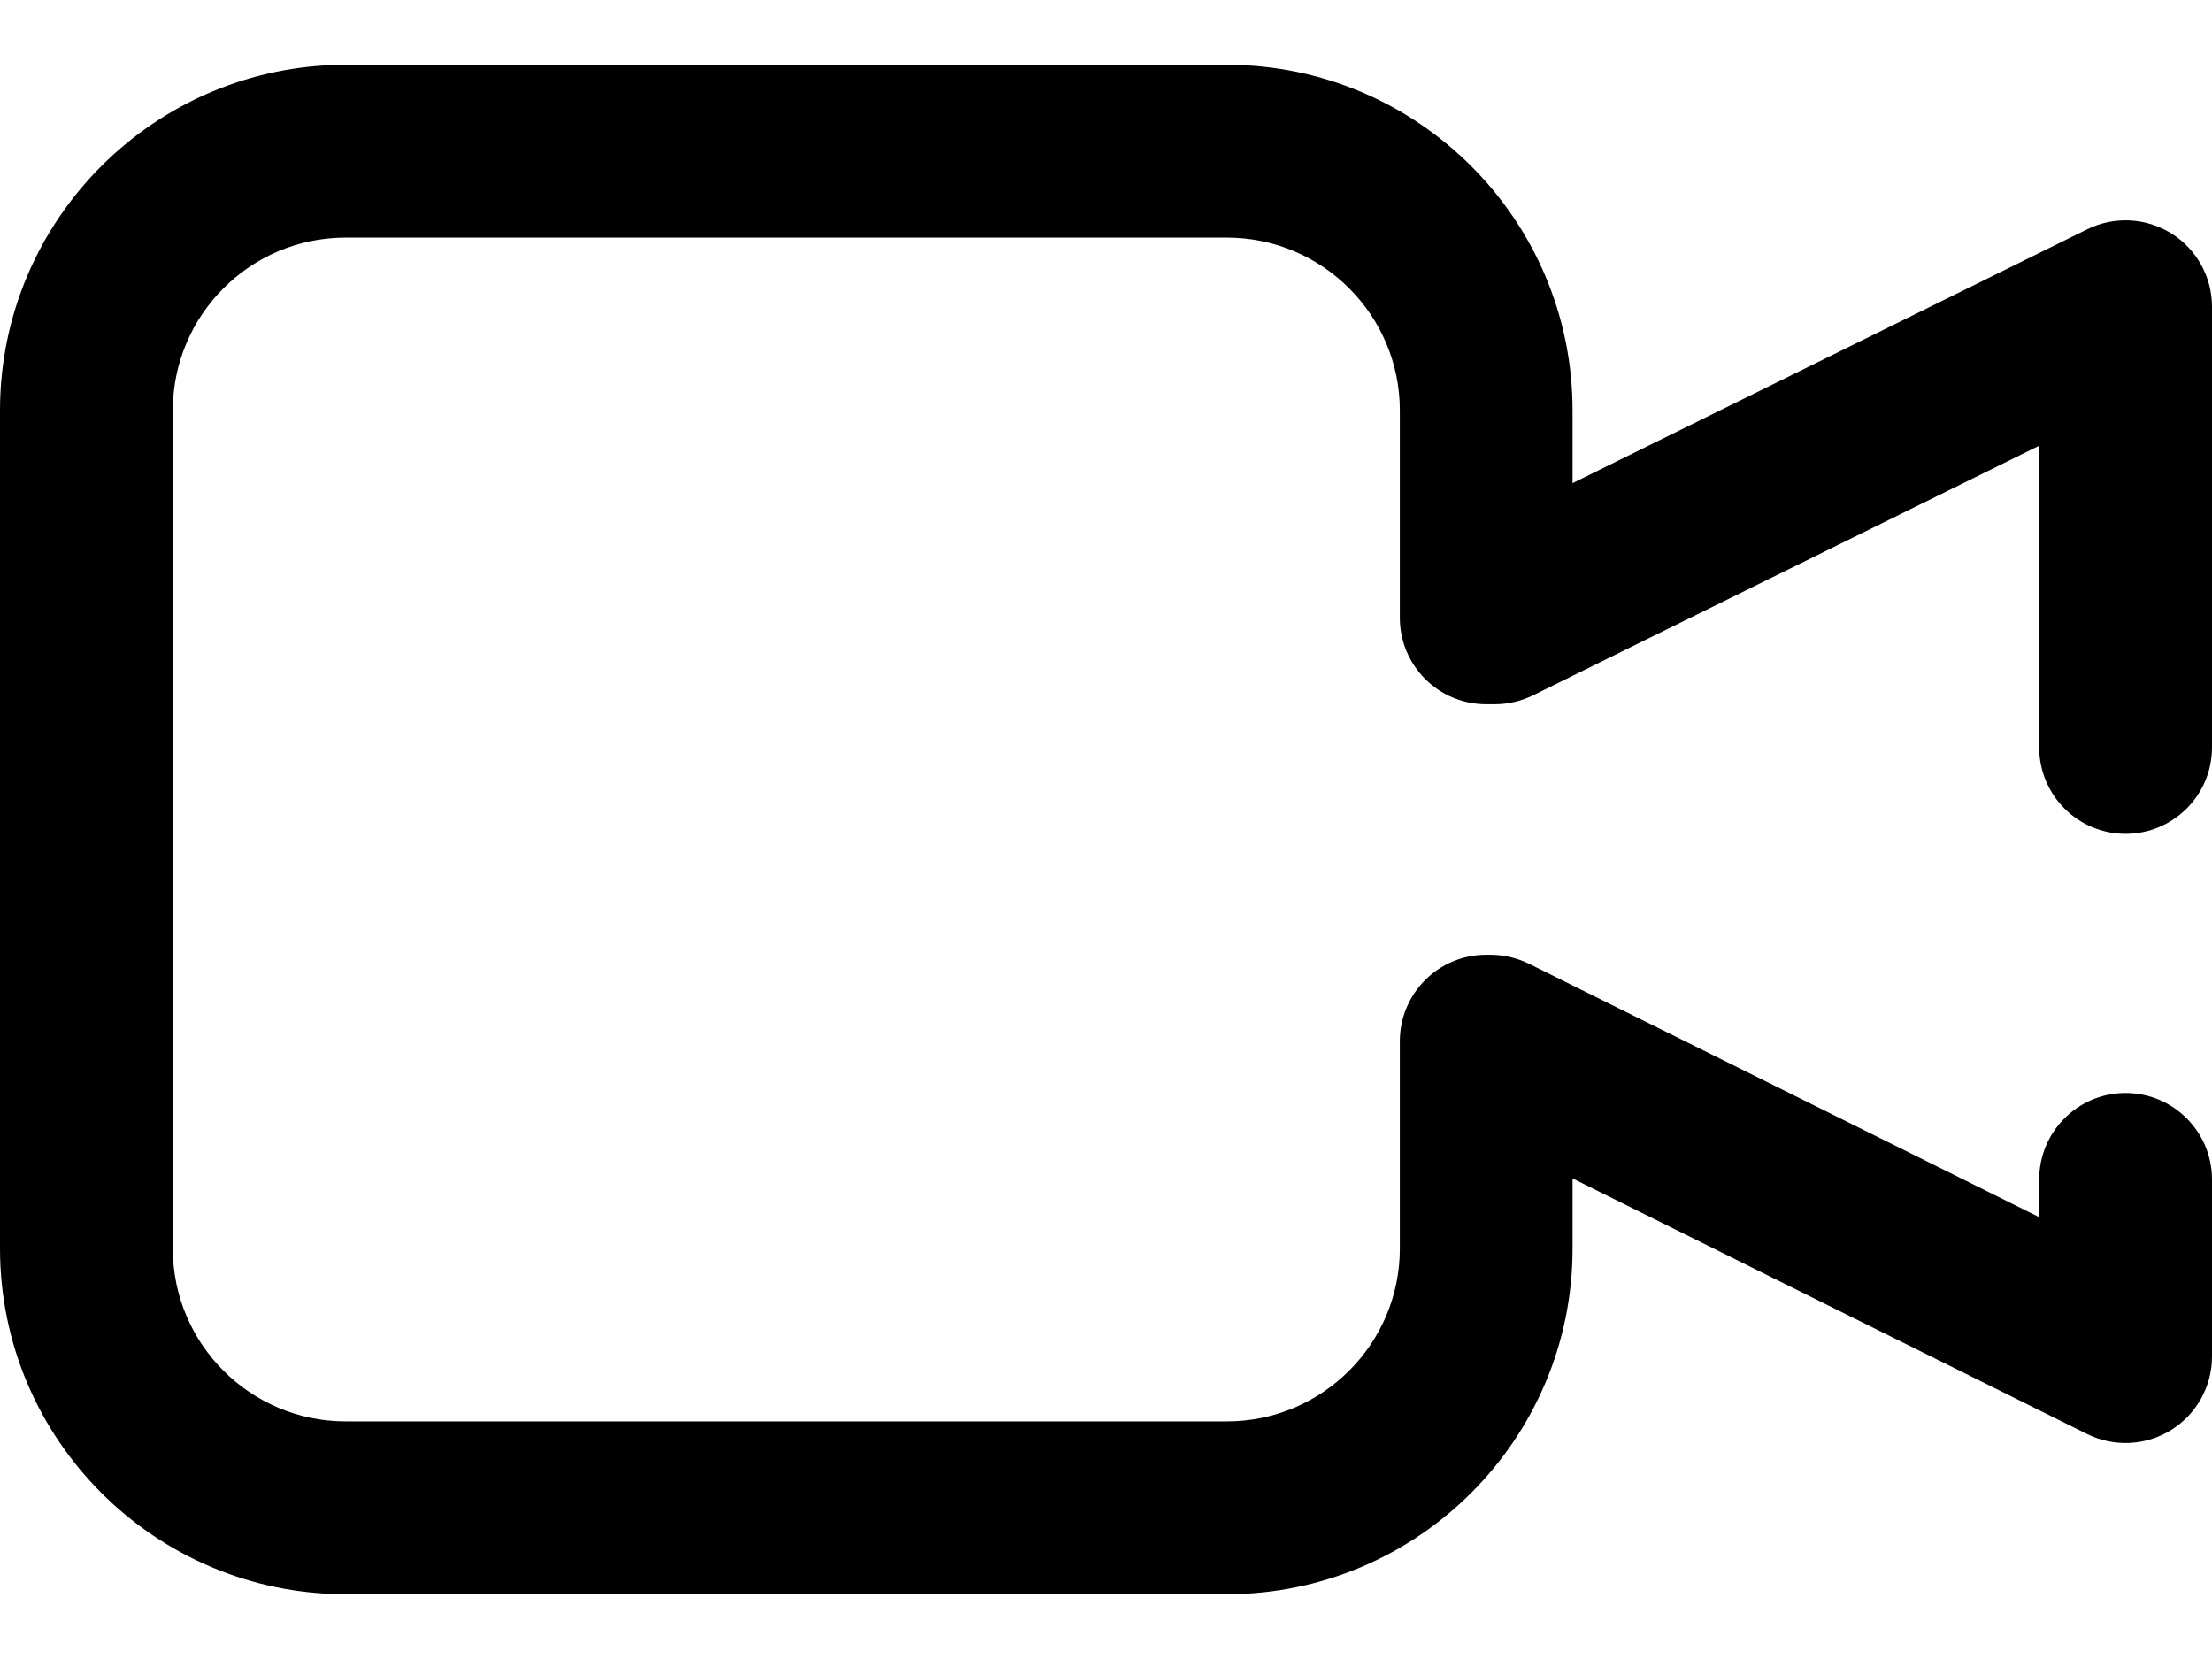
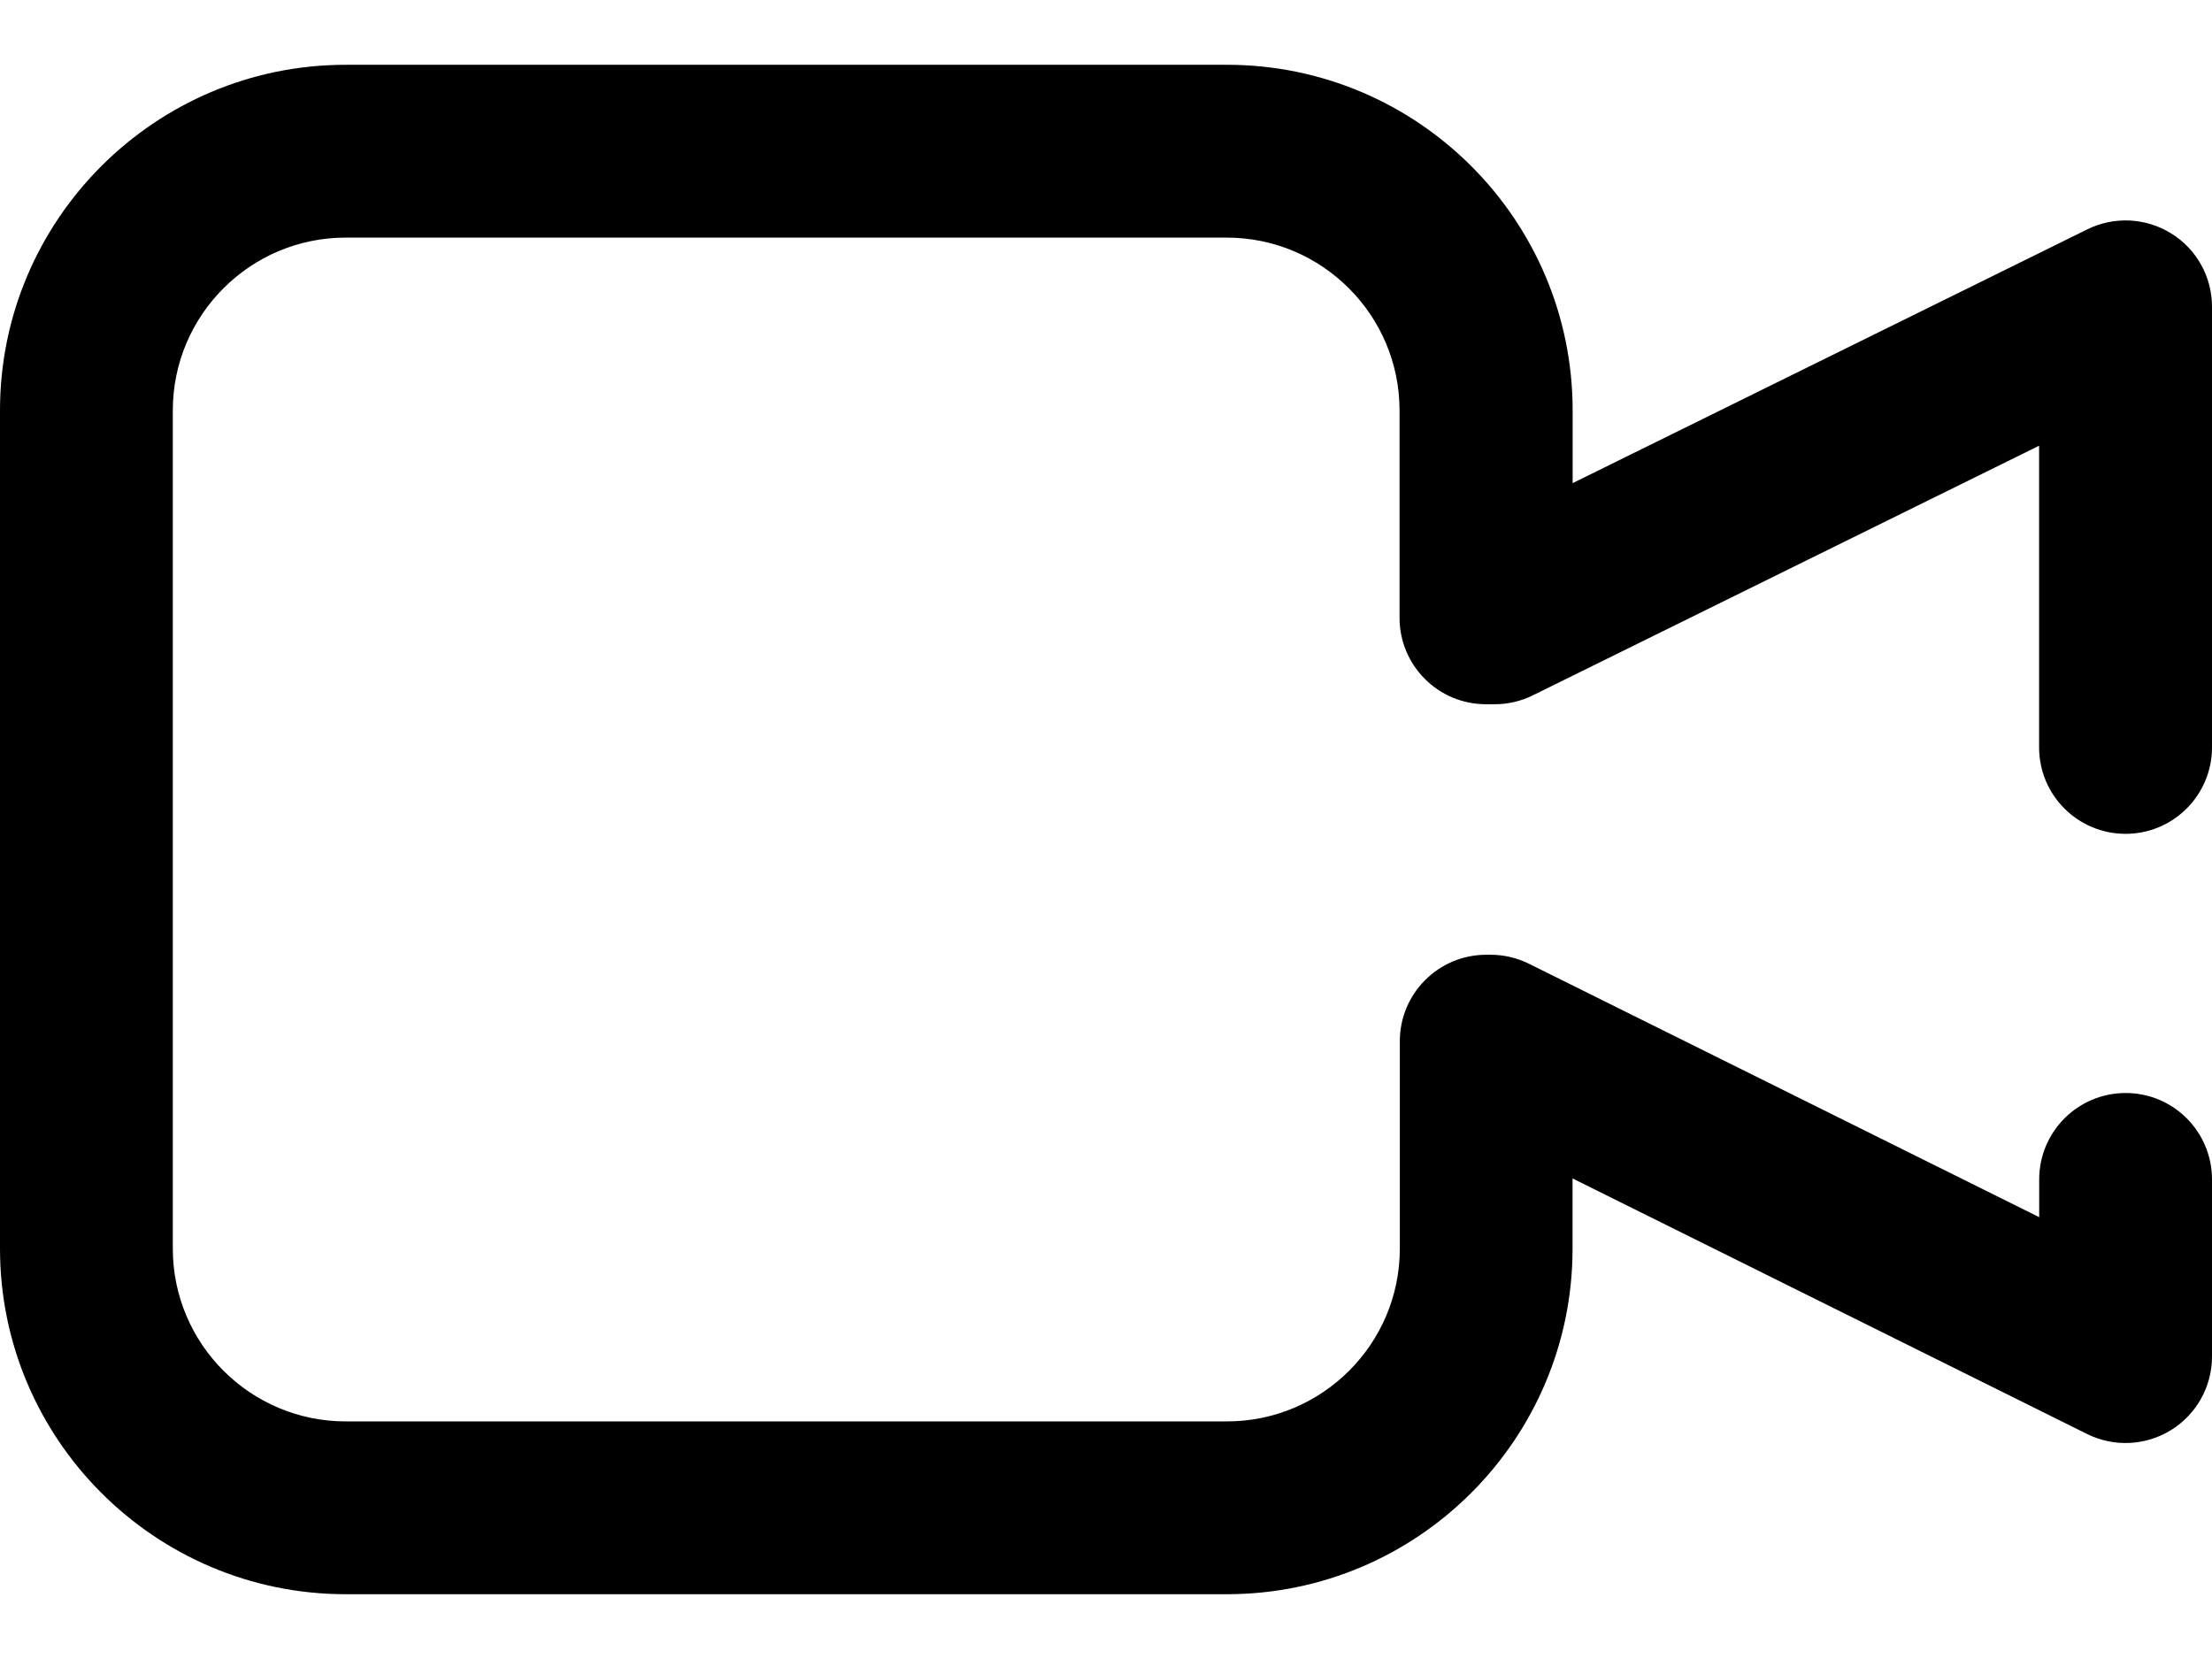
- <svg xmlns="http://www.w3.org/2000/svg" width="24" height="18" viewBox="0 0 24 18" fill="none">
-   <path d="M13.312 17.297H3.75C1.682 17.297 0 15.615 0 13.547V4.453C0 2.385 1.682 0.703 3.75 0.703H13.312C15.38 0.703 17.062 2.385 17.062 4.453V5.242L22.648 2.487C22.938 2.344 23.282 2.361 23.558 2.532C23.833 2.703 24 3.004 24 3.328V8.109C24 8.627 23.58 9.047 23.062 9.047C22.545 9.047 22.125 8.627 22.125 8.109V4.836L16.634 7.544C16.504 7.607 16.363 7.641 16.219 7.641H16.125C15.607 7.641 15.188 7.221 15.188 6.703V4.453C15.188 3.419 14.346 2.578 13.312 2.578H3.75C2.716 2.578 1.875 3.419 1.875 4.453V13.547C1.875 14.581 2.716 15.422 3.75 15.422H13.312C14.346 15.422 15.188 14.581 15.188 13.547V11.297C15.188 10.779 15.607 10.359 16.125 10.359H16.172C16.317 10.359 16.46 10.393 16.59 10.457L22.125 13.206V12.797C22.125 12.279 22.545 11.859 23.062 11.859C23.58 11.859 24 12.279 24 12.797V14.719C24 15.043 23.832 15.345 23.556 15.516C23.281 15.687 22.936 15.703 22.645 15.559L17.062 12.786V13.547C17.062 15.615 15.38 17.297 13.312 17.297Z" fill="black" />
+ <svg xmlns="http://www.w3.org/2000/svg" version="1.1" id="Слой_1" x="0px" y="0px" viewBox="0 0 24 18" style="enable-background:new 0 0 24 18;" xml:space="preserve">
+   <path d="M13.313,17.297H3.75c-2.068,0-3.75-1.682-3.75-3.75V4.453c0-2.068,1.682-3.75,3.75-3.75h9.563c2.068,0,3.75,1.682,3.75,3.75  v0.789l5.585-2.754c0.291-0.143,0.635-0.126,0.91,0.045C23.833,2.703,24,3.004,24,3.328v4.781c0,0.518-0.42,0.938-0.938,0.938  s-0.938-0.42-0.938-0.938V4.836l-5.492,2.708c-0.129,0.064-0.271,0.097-0.415,0.097h-0.094c-0.518,0-0.938-0.42-0.938-0.938v-2.25  c0-1.034-0.841-1.875-1.875-1.875H3.75c-1.034,0-1.875,0.841-1.875,1.875v9.094c0,1.034,0.841,1.875,1.875,1.875h9.563  c1.034,0,1.875-0.841,1.875-1.875v-2.25c0-0.518,0.42-0.938,0.938-0.938h0.047c0.145,0,0.288,0.034,0.417,0.098l5.535,2.749v-0.409  c0-0.518,0.42-0.938,0.938-0.938S24,12.279,24,12.797v1.922c0,0.324-0.168,0.626-0.444,0.797c-0.276,0.171-0.62,0.187-0.911,0.043  l-5.583-2.773v0.761C17.063,15.615,15.38,17.297,13.313,17.297z" />
</svg>
